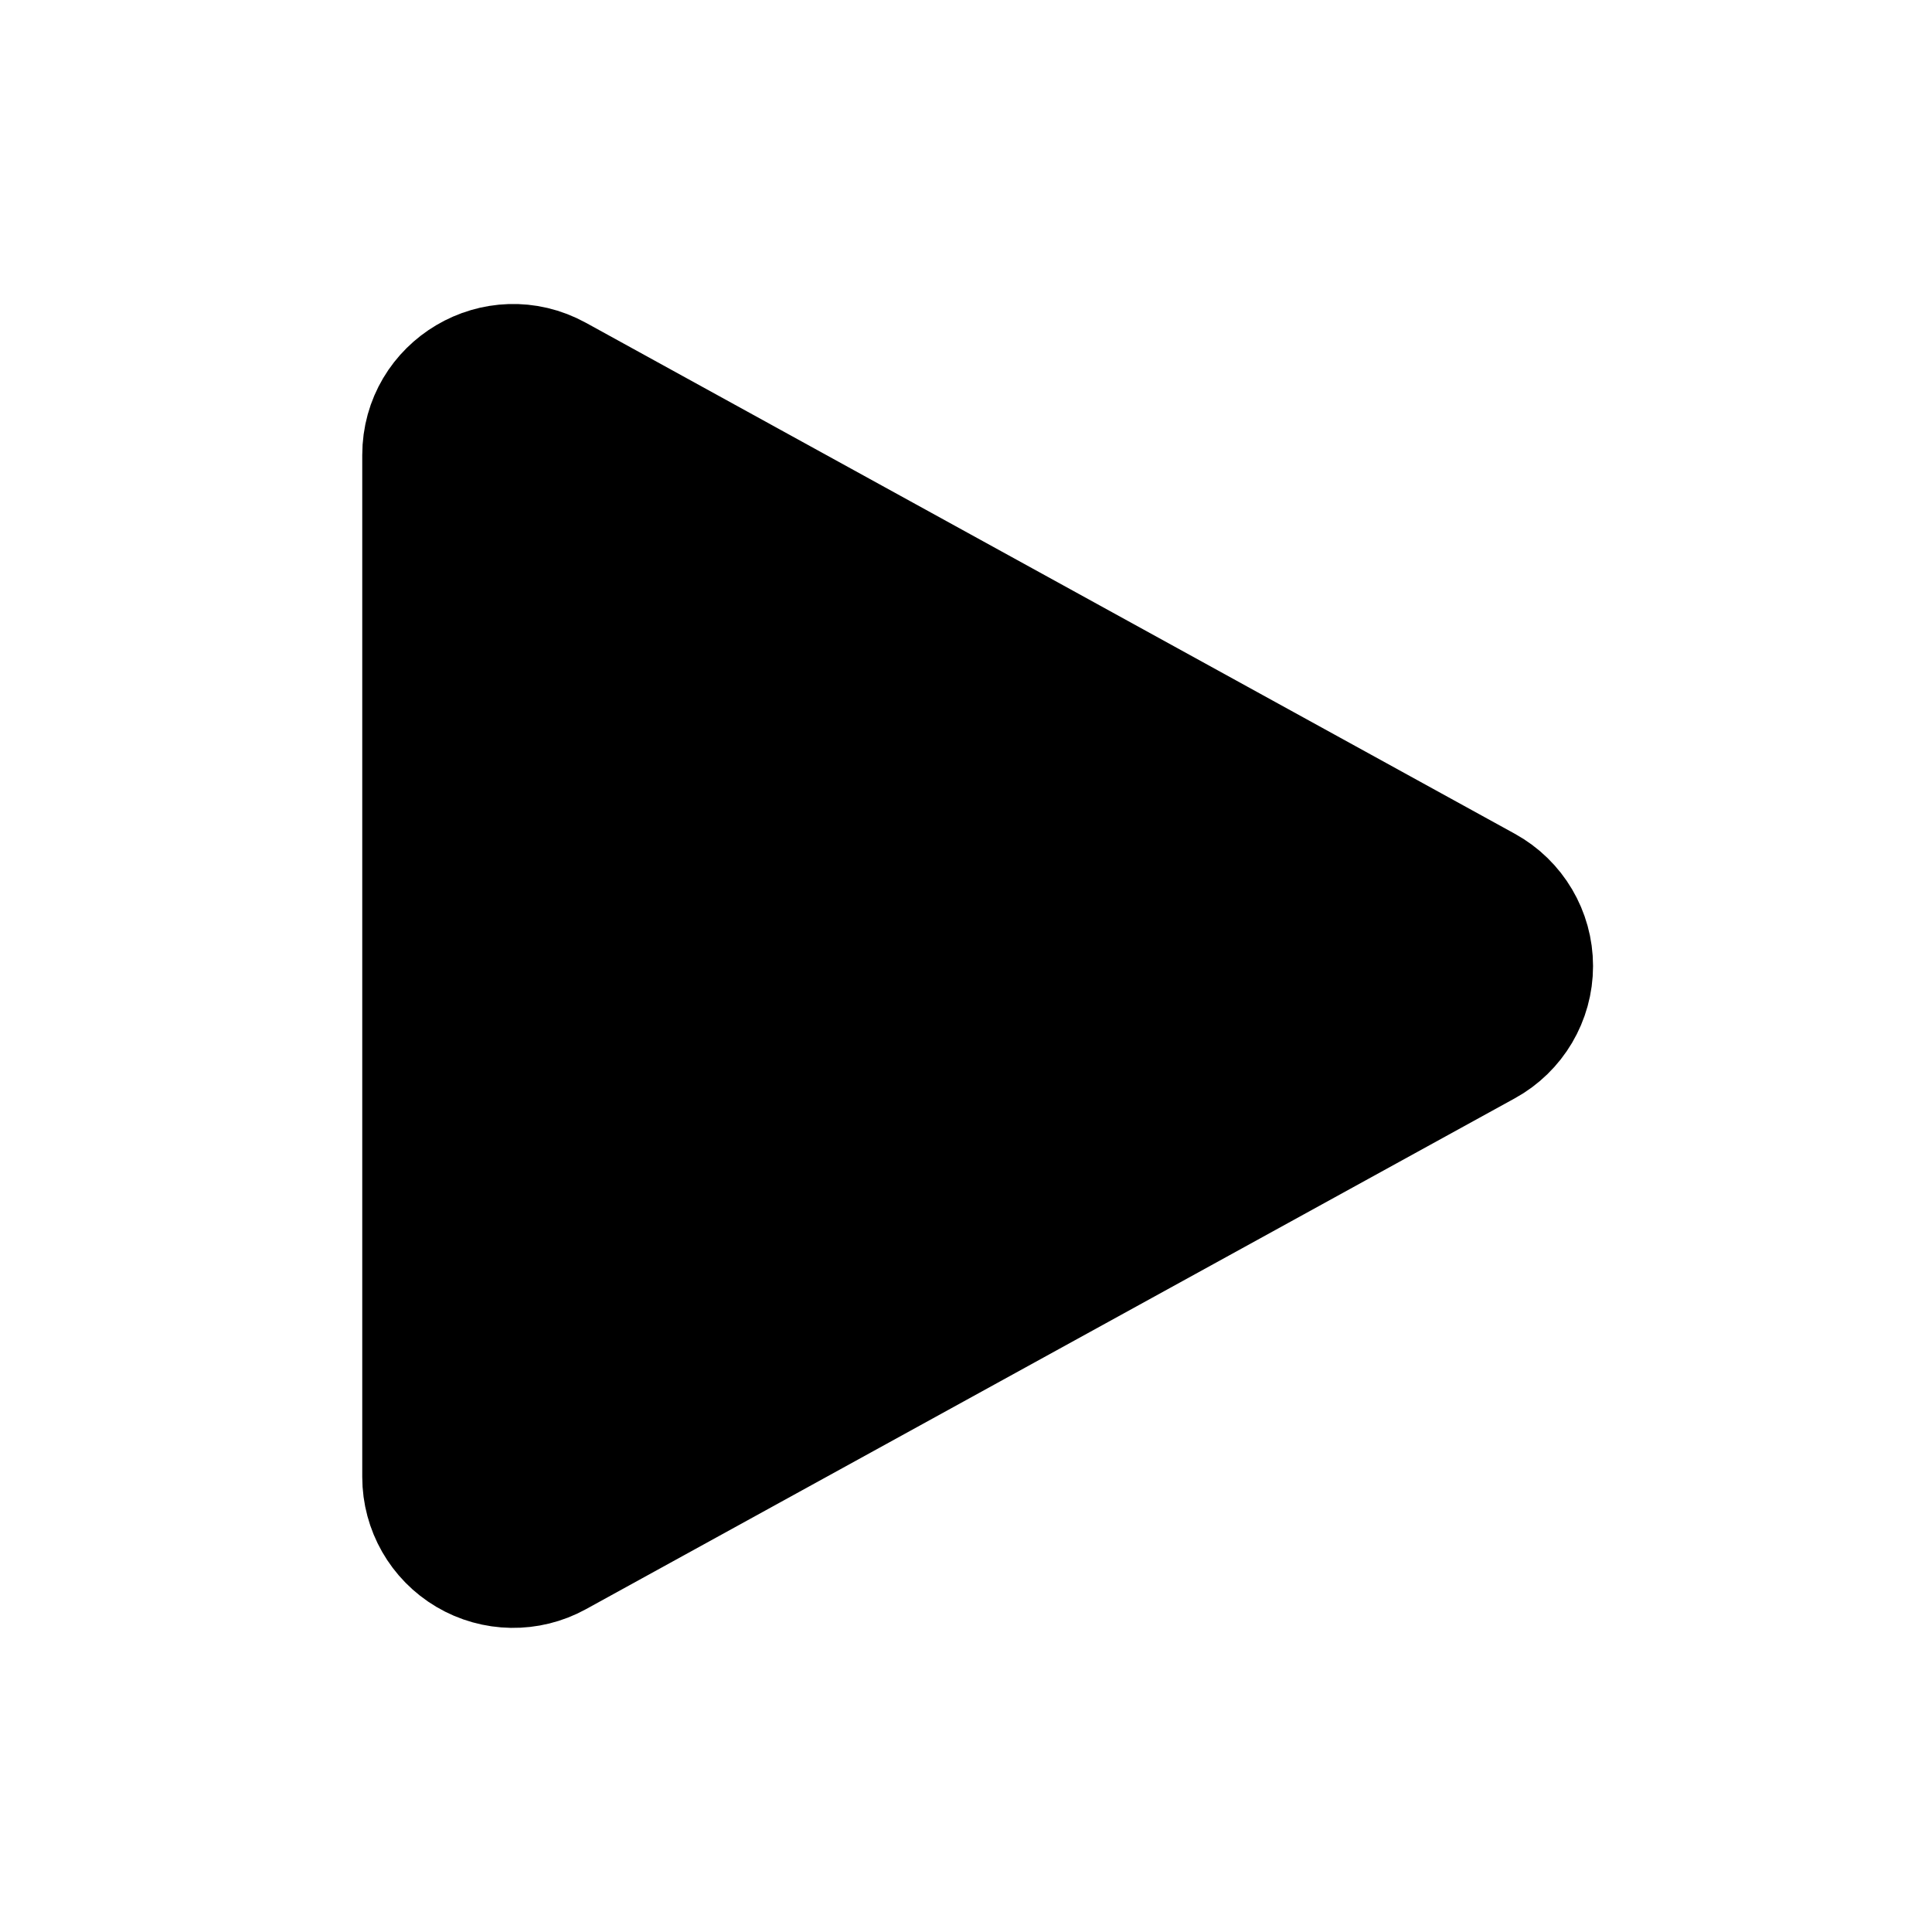
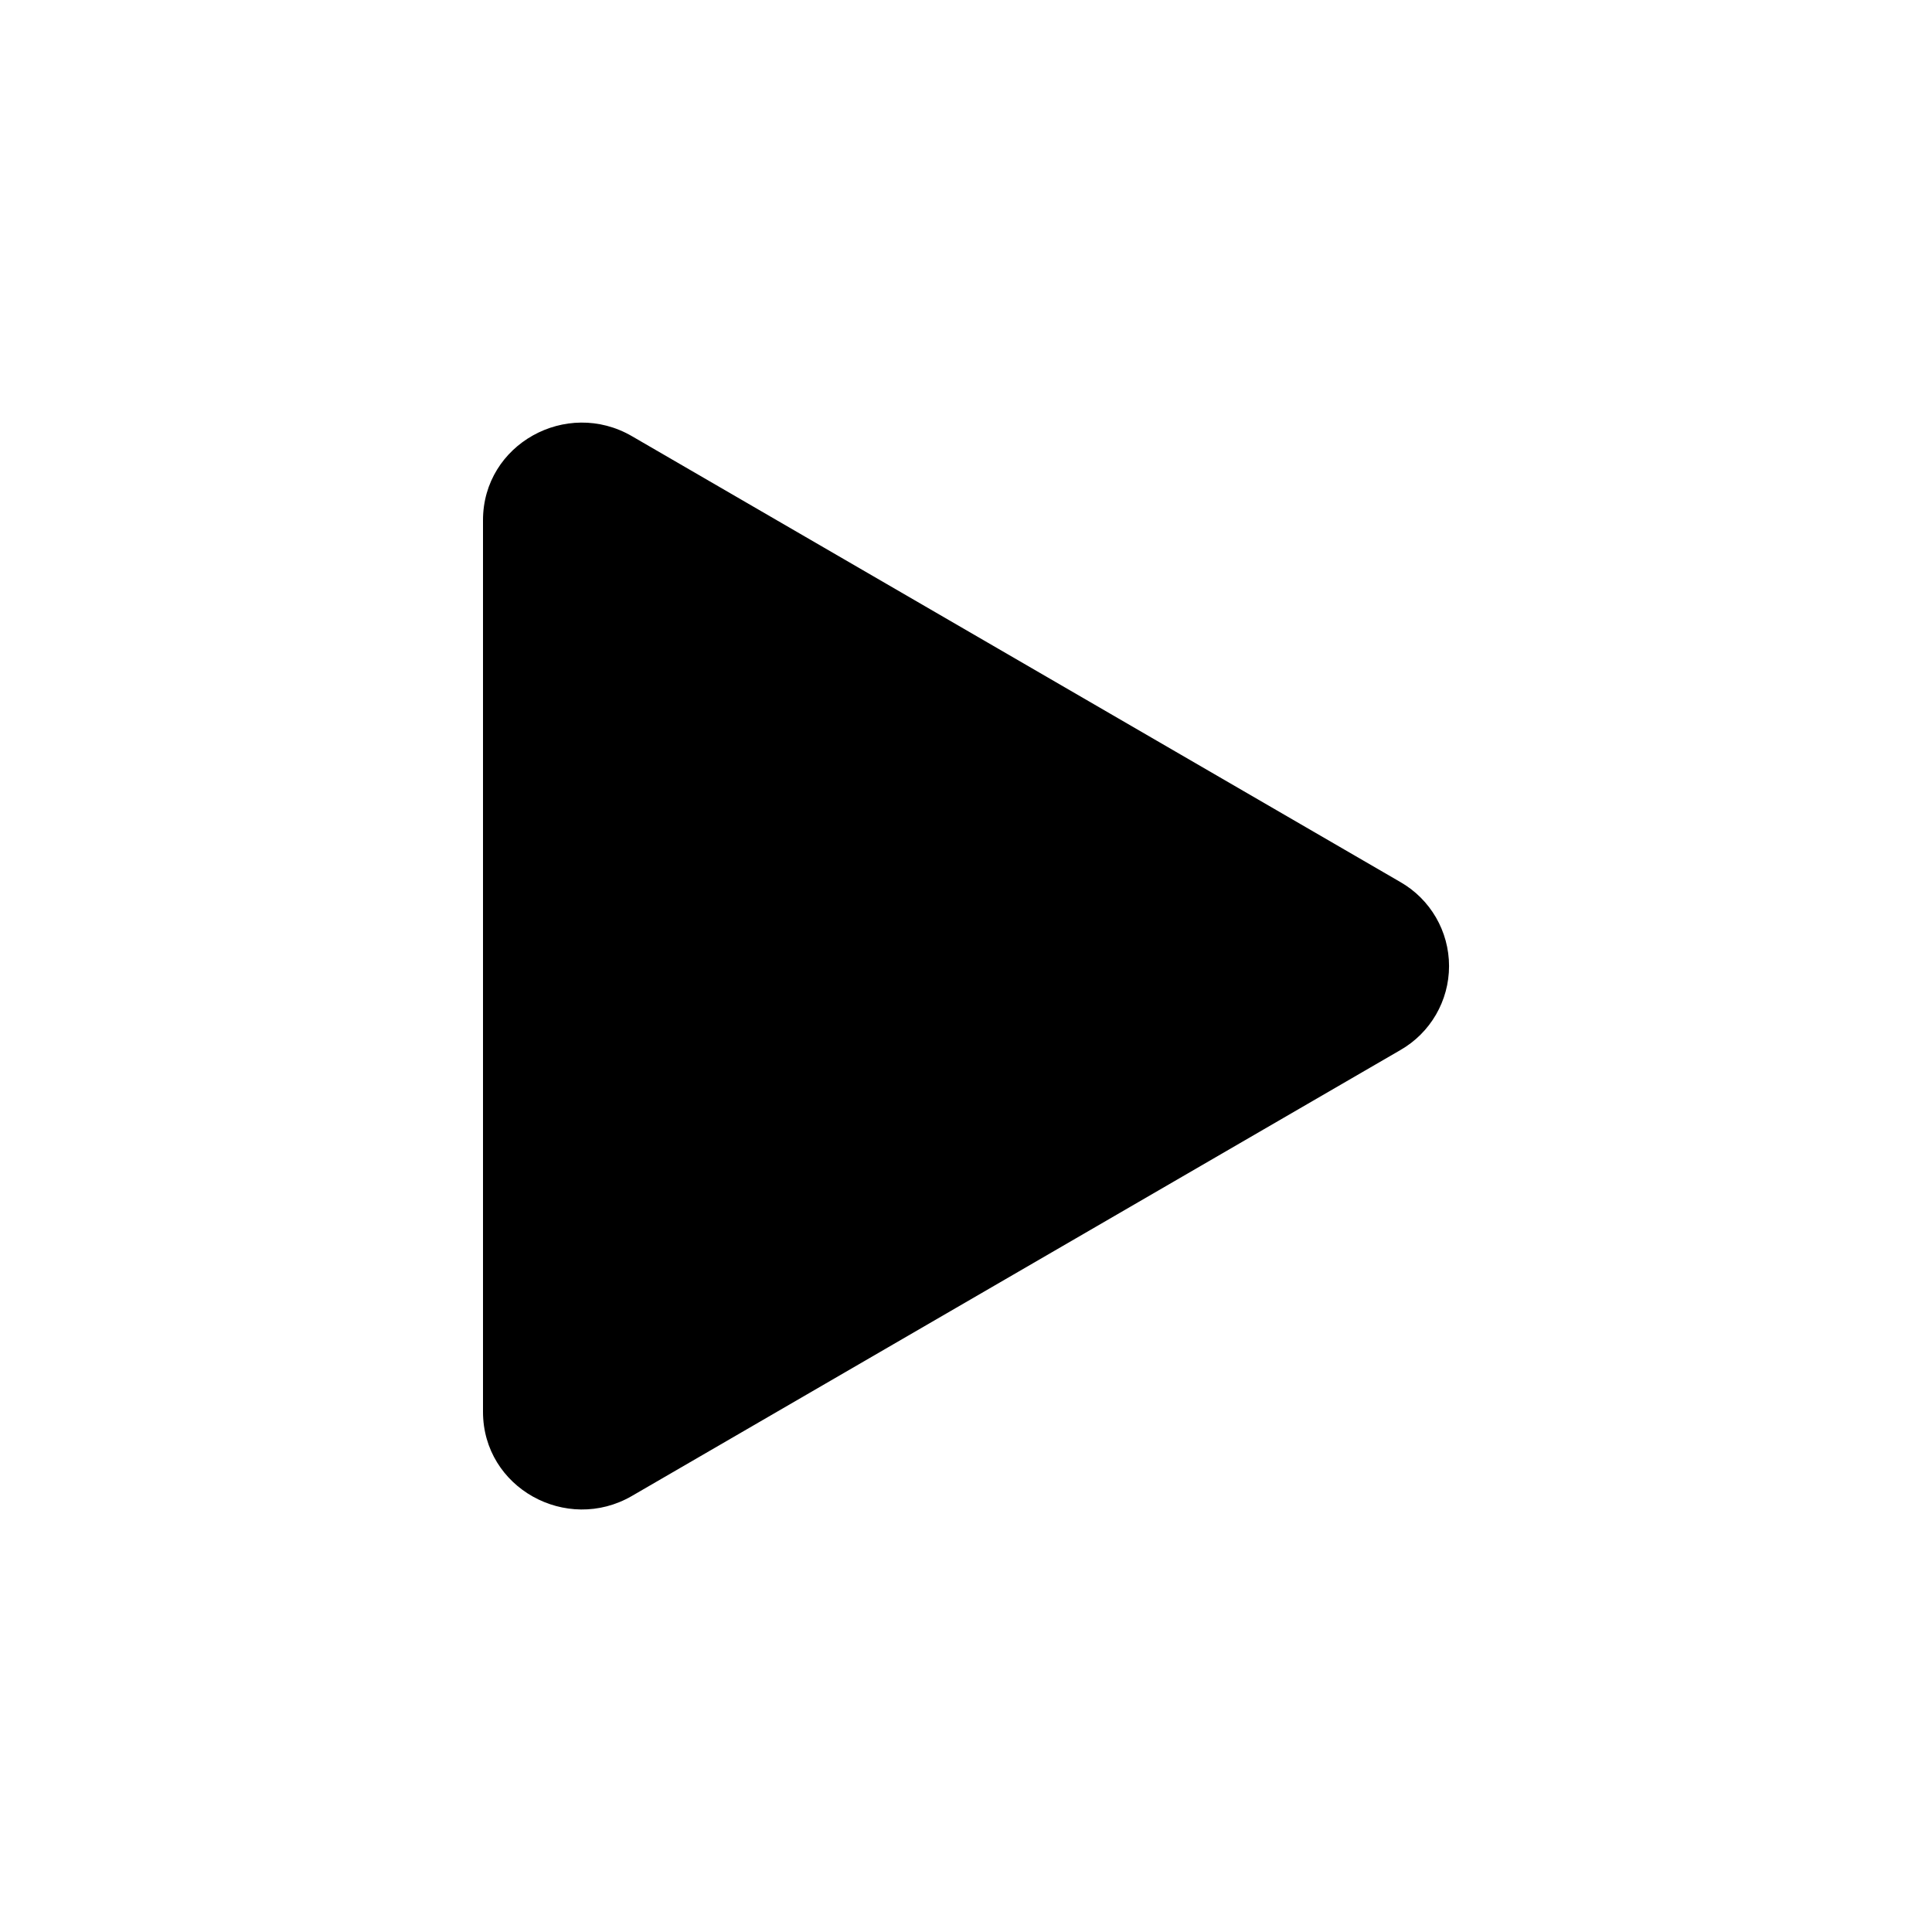
- <svg xmlns="http://www.w3.org/2000/svg" viewBox="0 0 24 24" stroke-width="1.5" stroke="currentColor" class="w-6 h-6">
-   <path stroke-linecap="round" stroke-linejoin="round" d="M5.25 5.653c0-.856.917-1.398 1.667-.986l11.54 6.348a1.125 1.125 0 010 1.971l-11.54 6.347a1.125 1.125 0 01-1.667-.985V5.653z" />
+ <svg xmlns="http://www.w3.org/2000/svg" fill="currentColor" class="bi bi-play-fill" viewBox="0 0 16 16">
+   <path d="m11.596 8.697-6.363 3.692c-.54.313-1.233-.066-1.233-.697V4.308c0-.63.692-1.01 1.233-.696l6.363 3.692a.802.802 0 0 1 0 1.393z" />
</svg>
